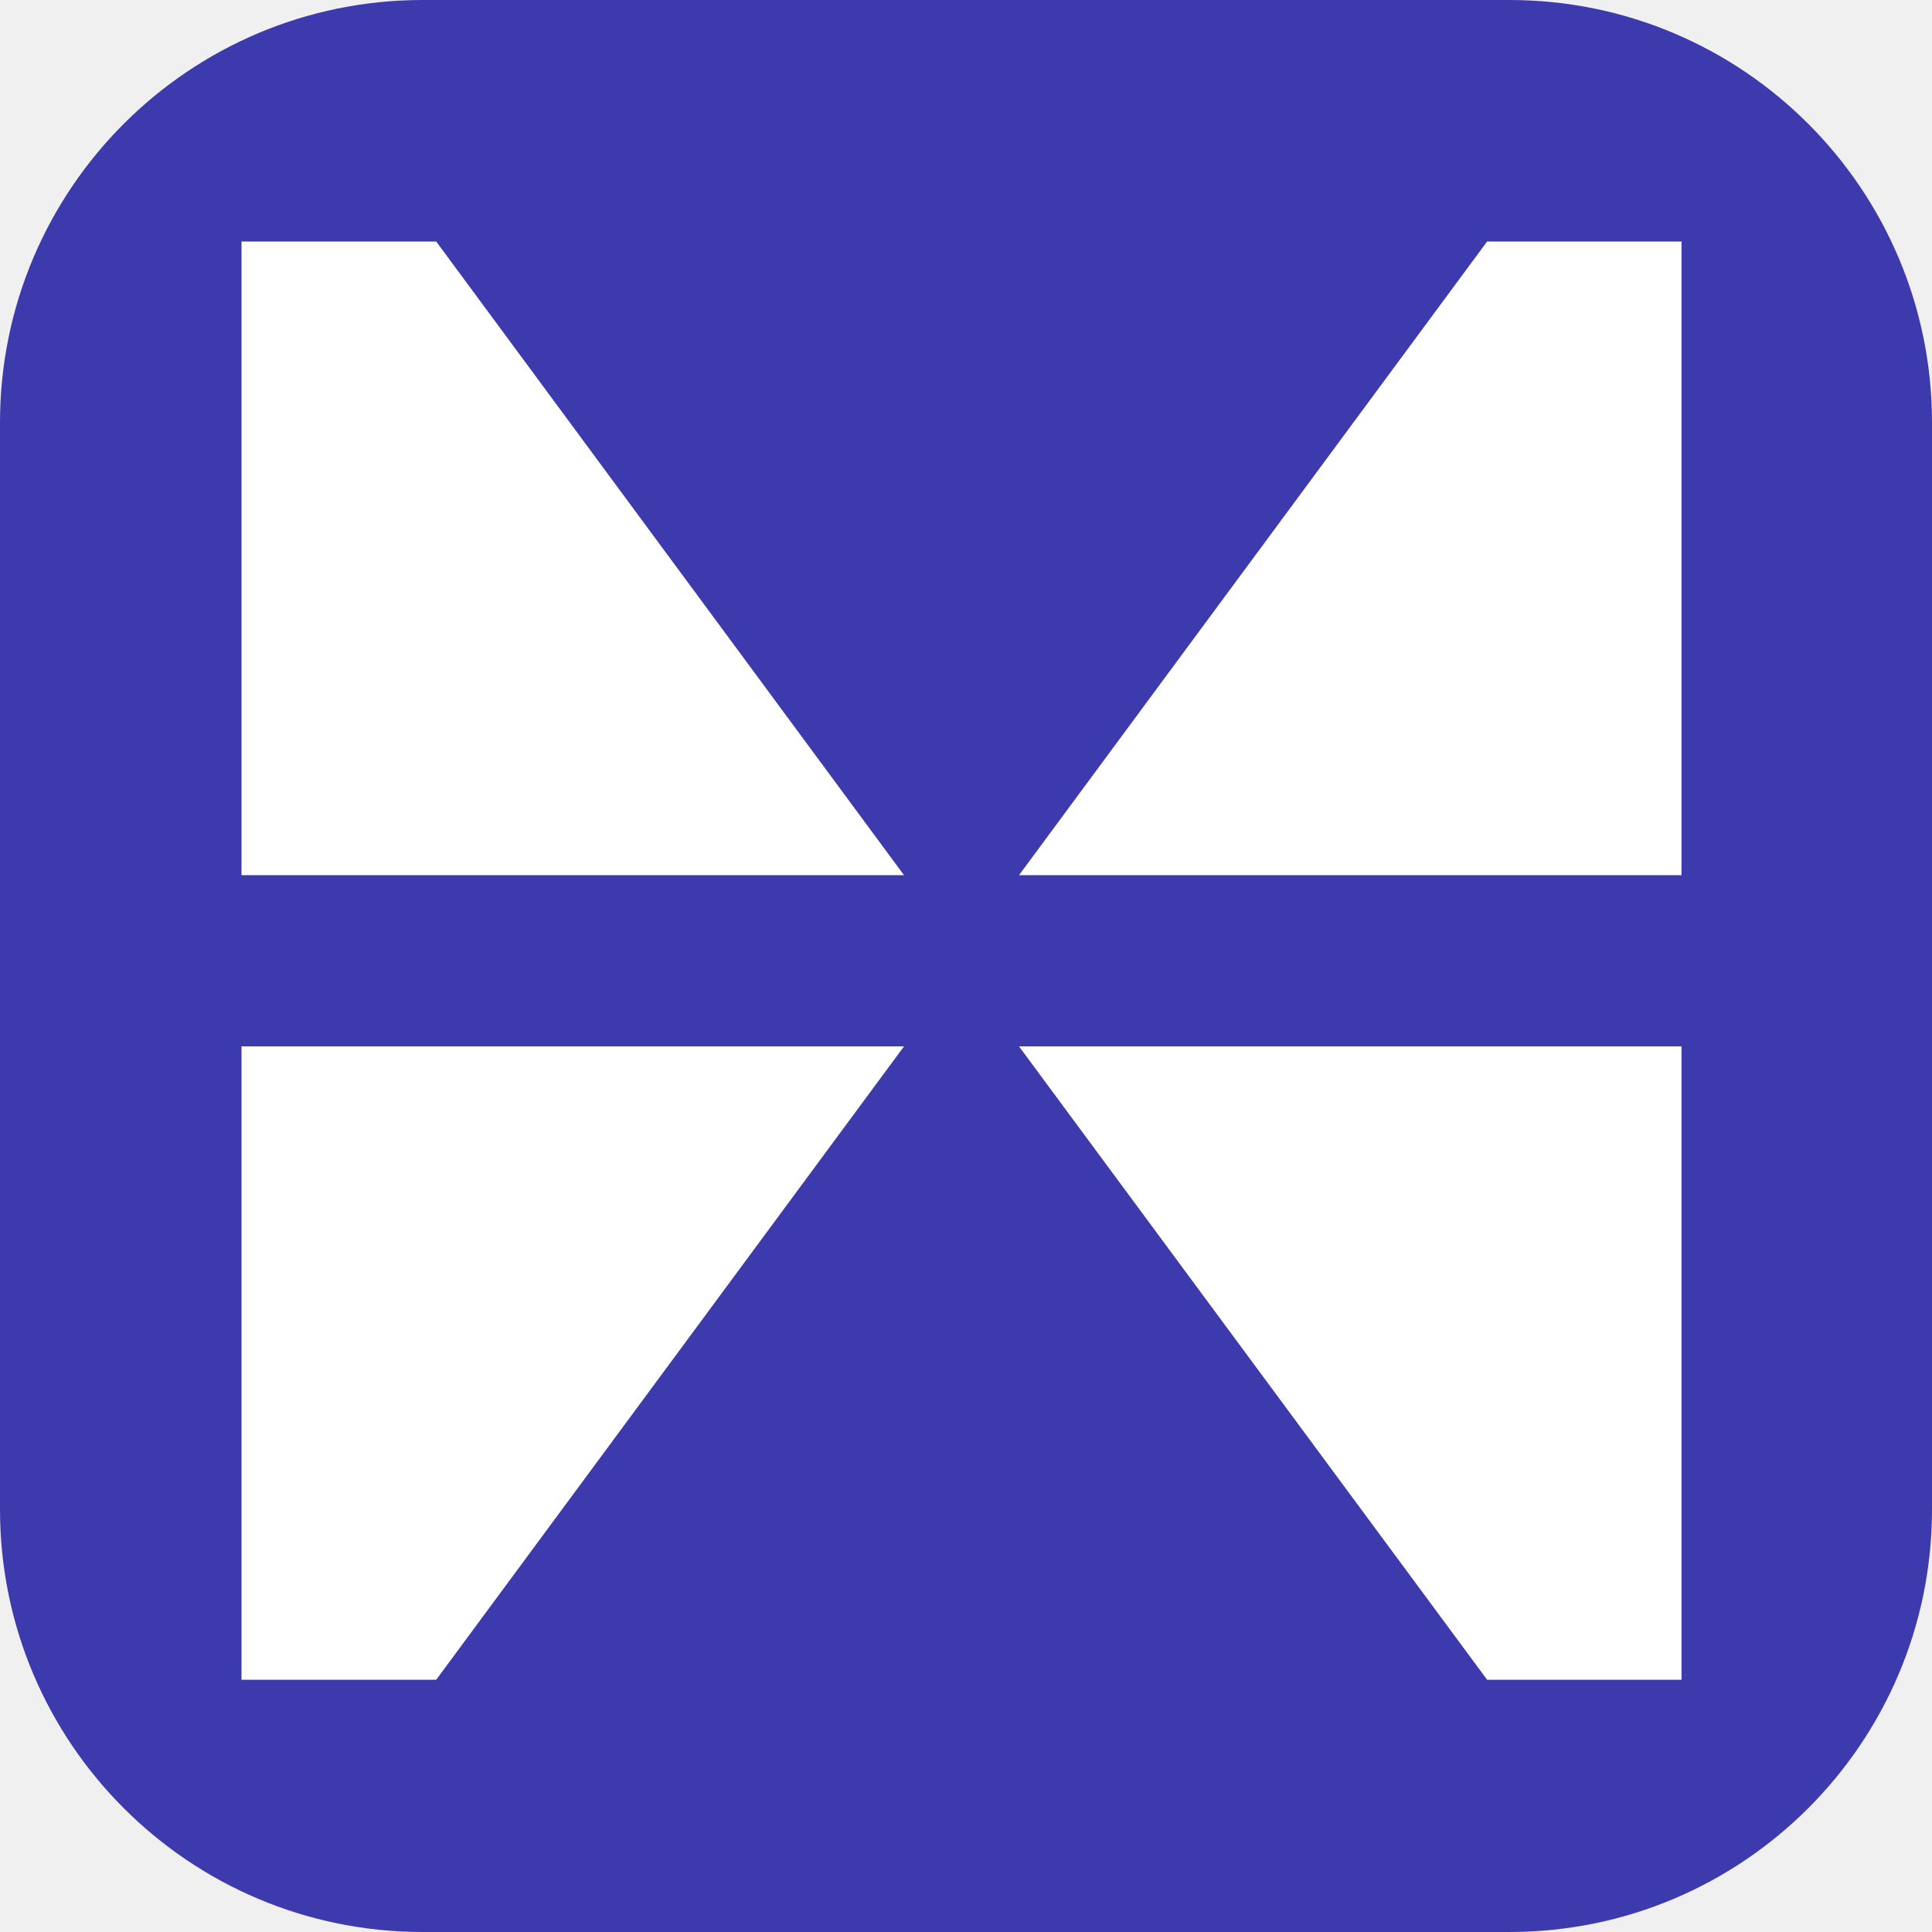
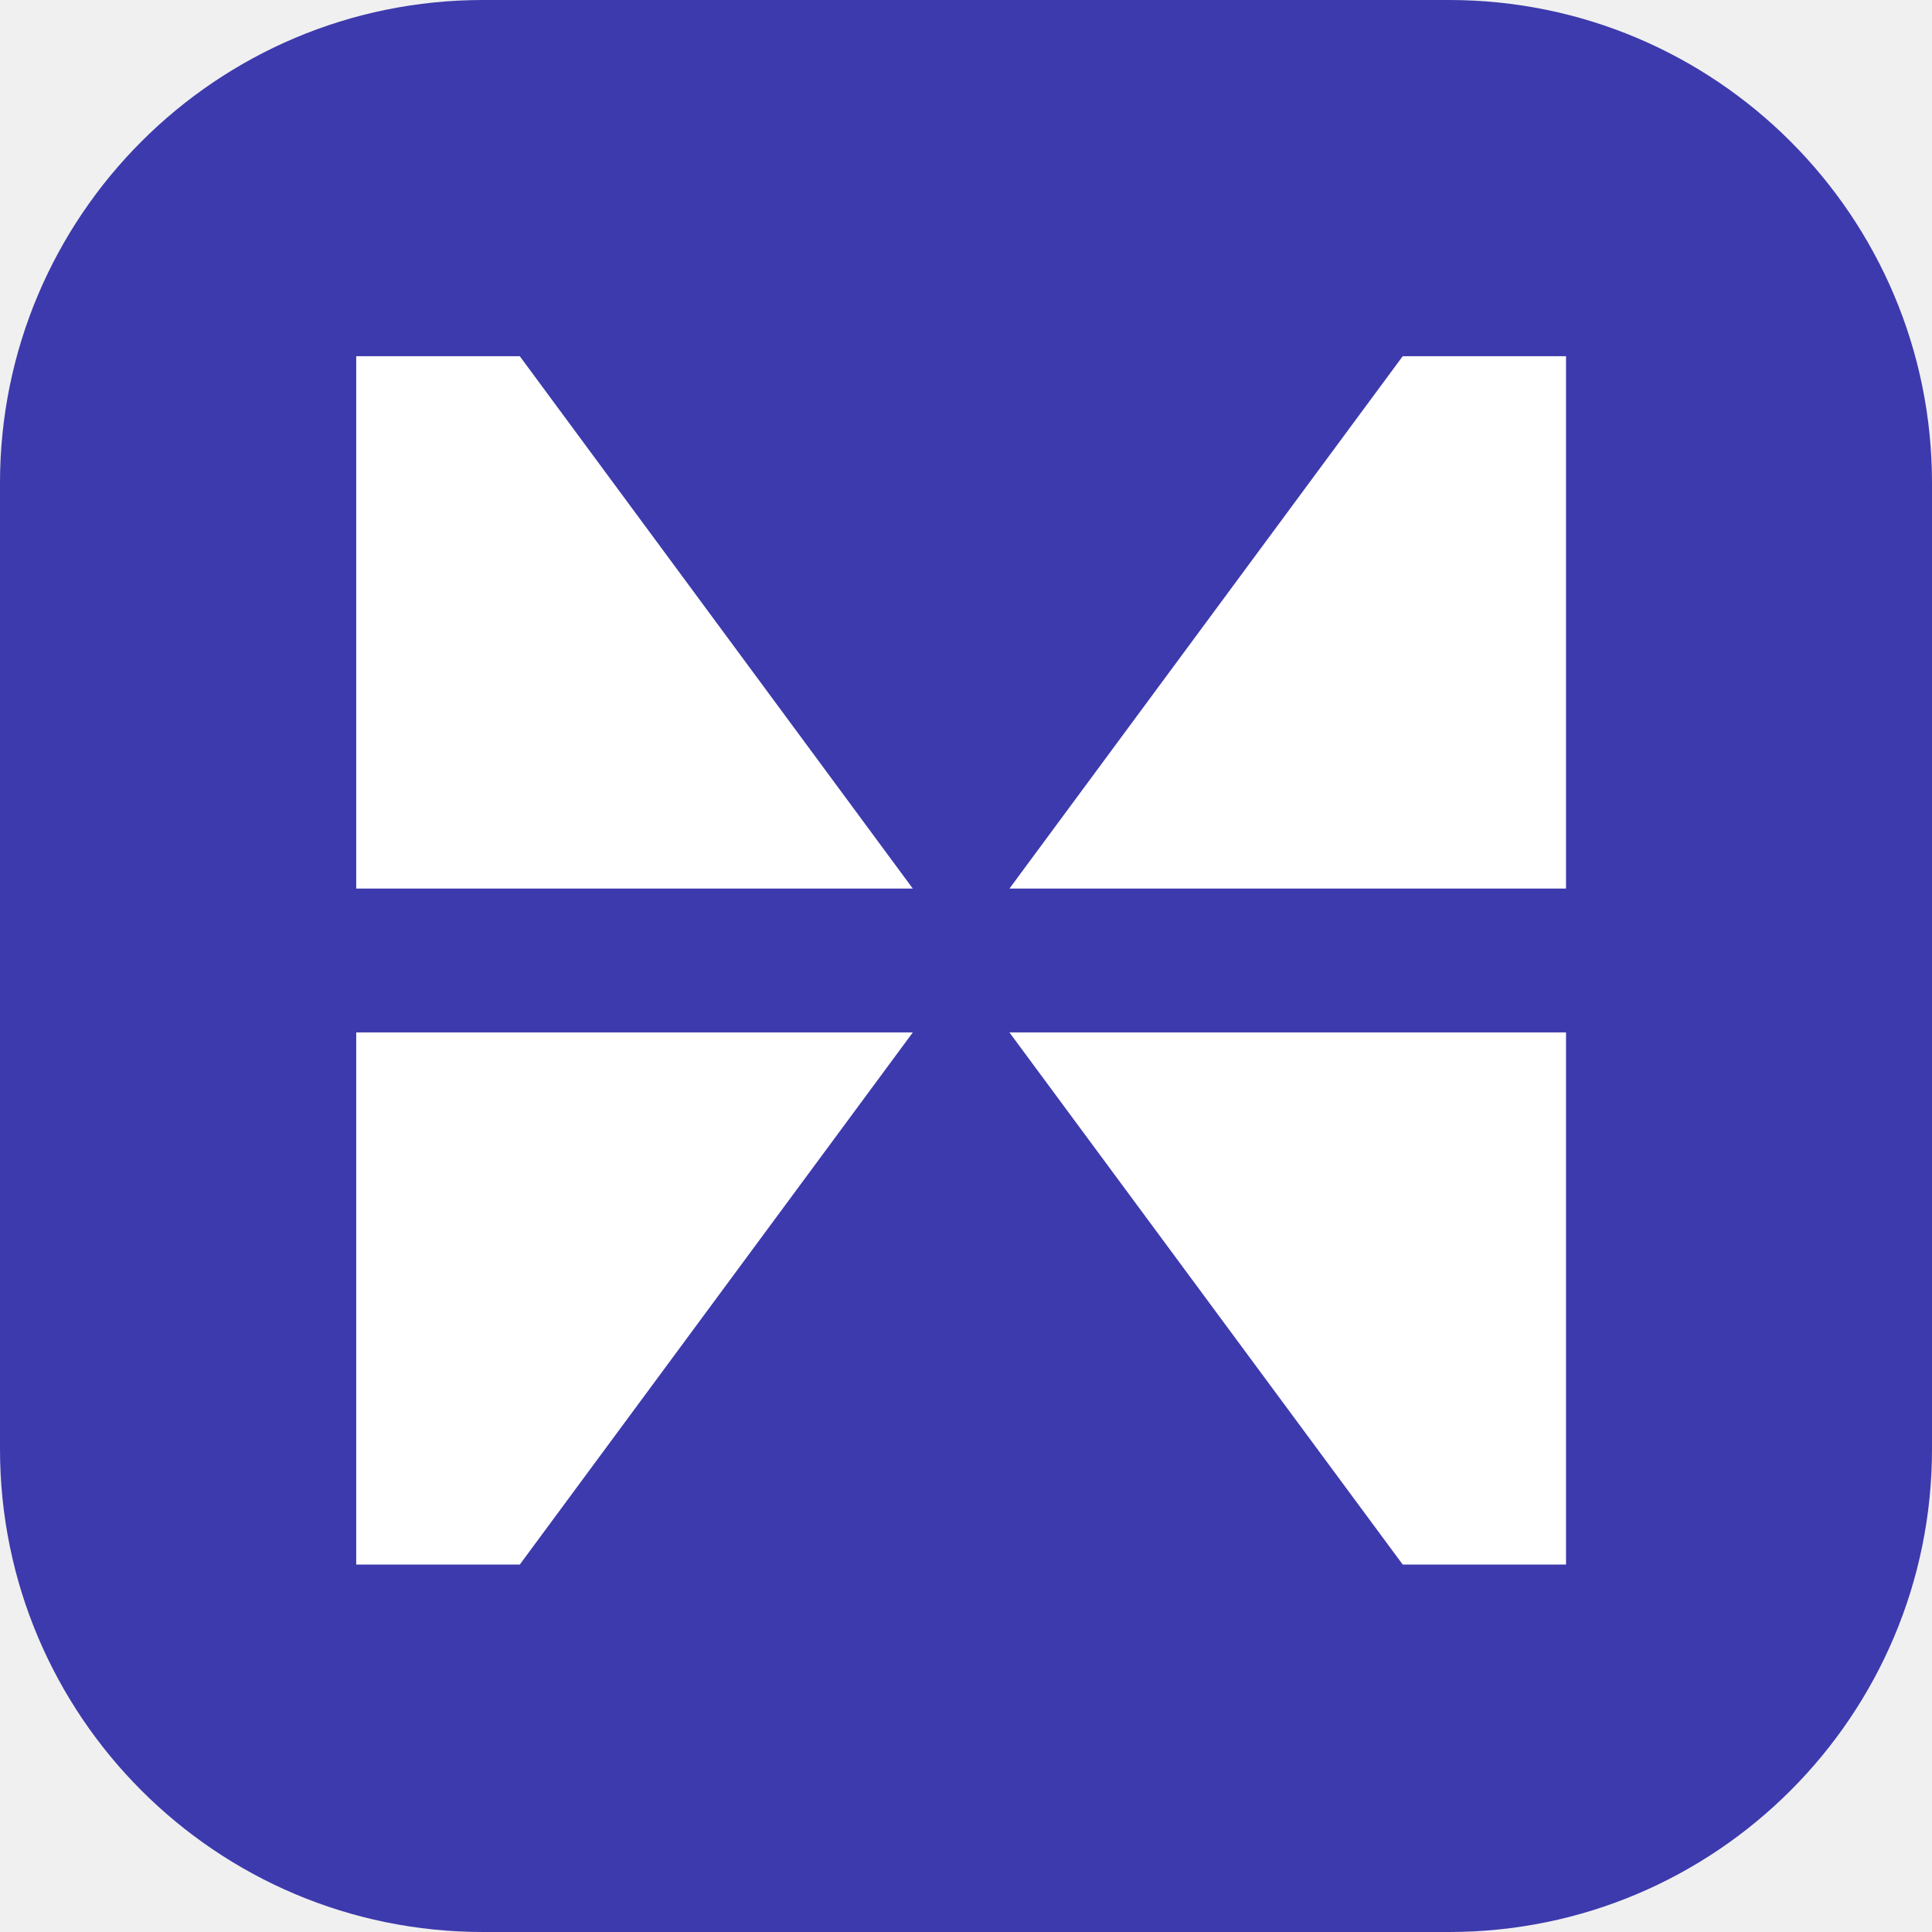
<svg xmlns="http://www.w3.org/2000/svg" viewBox="0 0 32 32" width="32" height="32">
-   <rect width="32" height="32" rx="7" fill="#3d3aad" />
-   <g transform="translate(4 4) scale(0.857)" fill="#ffffff">
+   <rect width="32" height="32" rx="8" fill="#3d3aad" />
+   <g transform="translate(5.9 5.9) scale(0.72)" fill="#ffffff">
    <path d="M15.027 12.247H27.831V0H24.074L15.027 12.247Z" />
    <path d="M15.027 15.556H27.831V27.797H24.074L15.027 15.556Z" />
    <path d="M12.804 12.247H0V0H3.763L12.804 12.247Z" />
    <path d="M12.804 15.556H0V27.797H3.763L12.804 15.556Z" />
  </g>
</svg>
